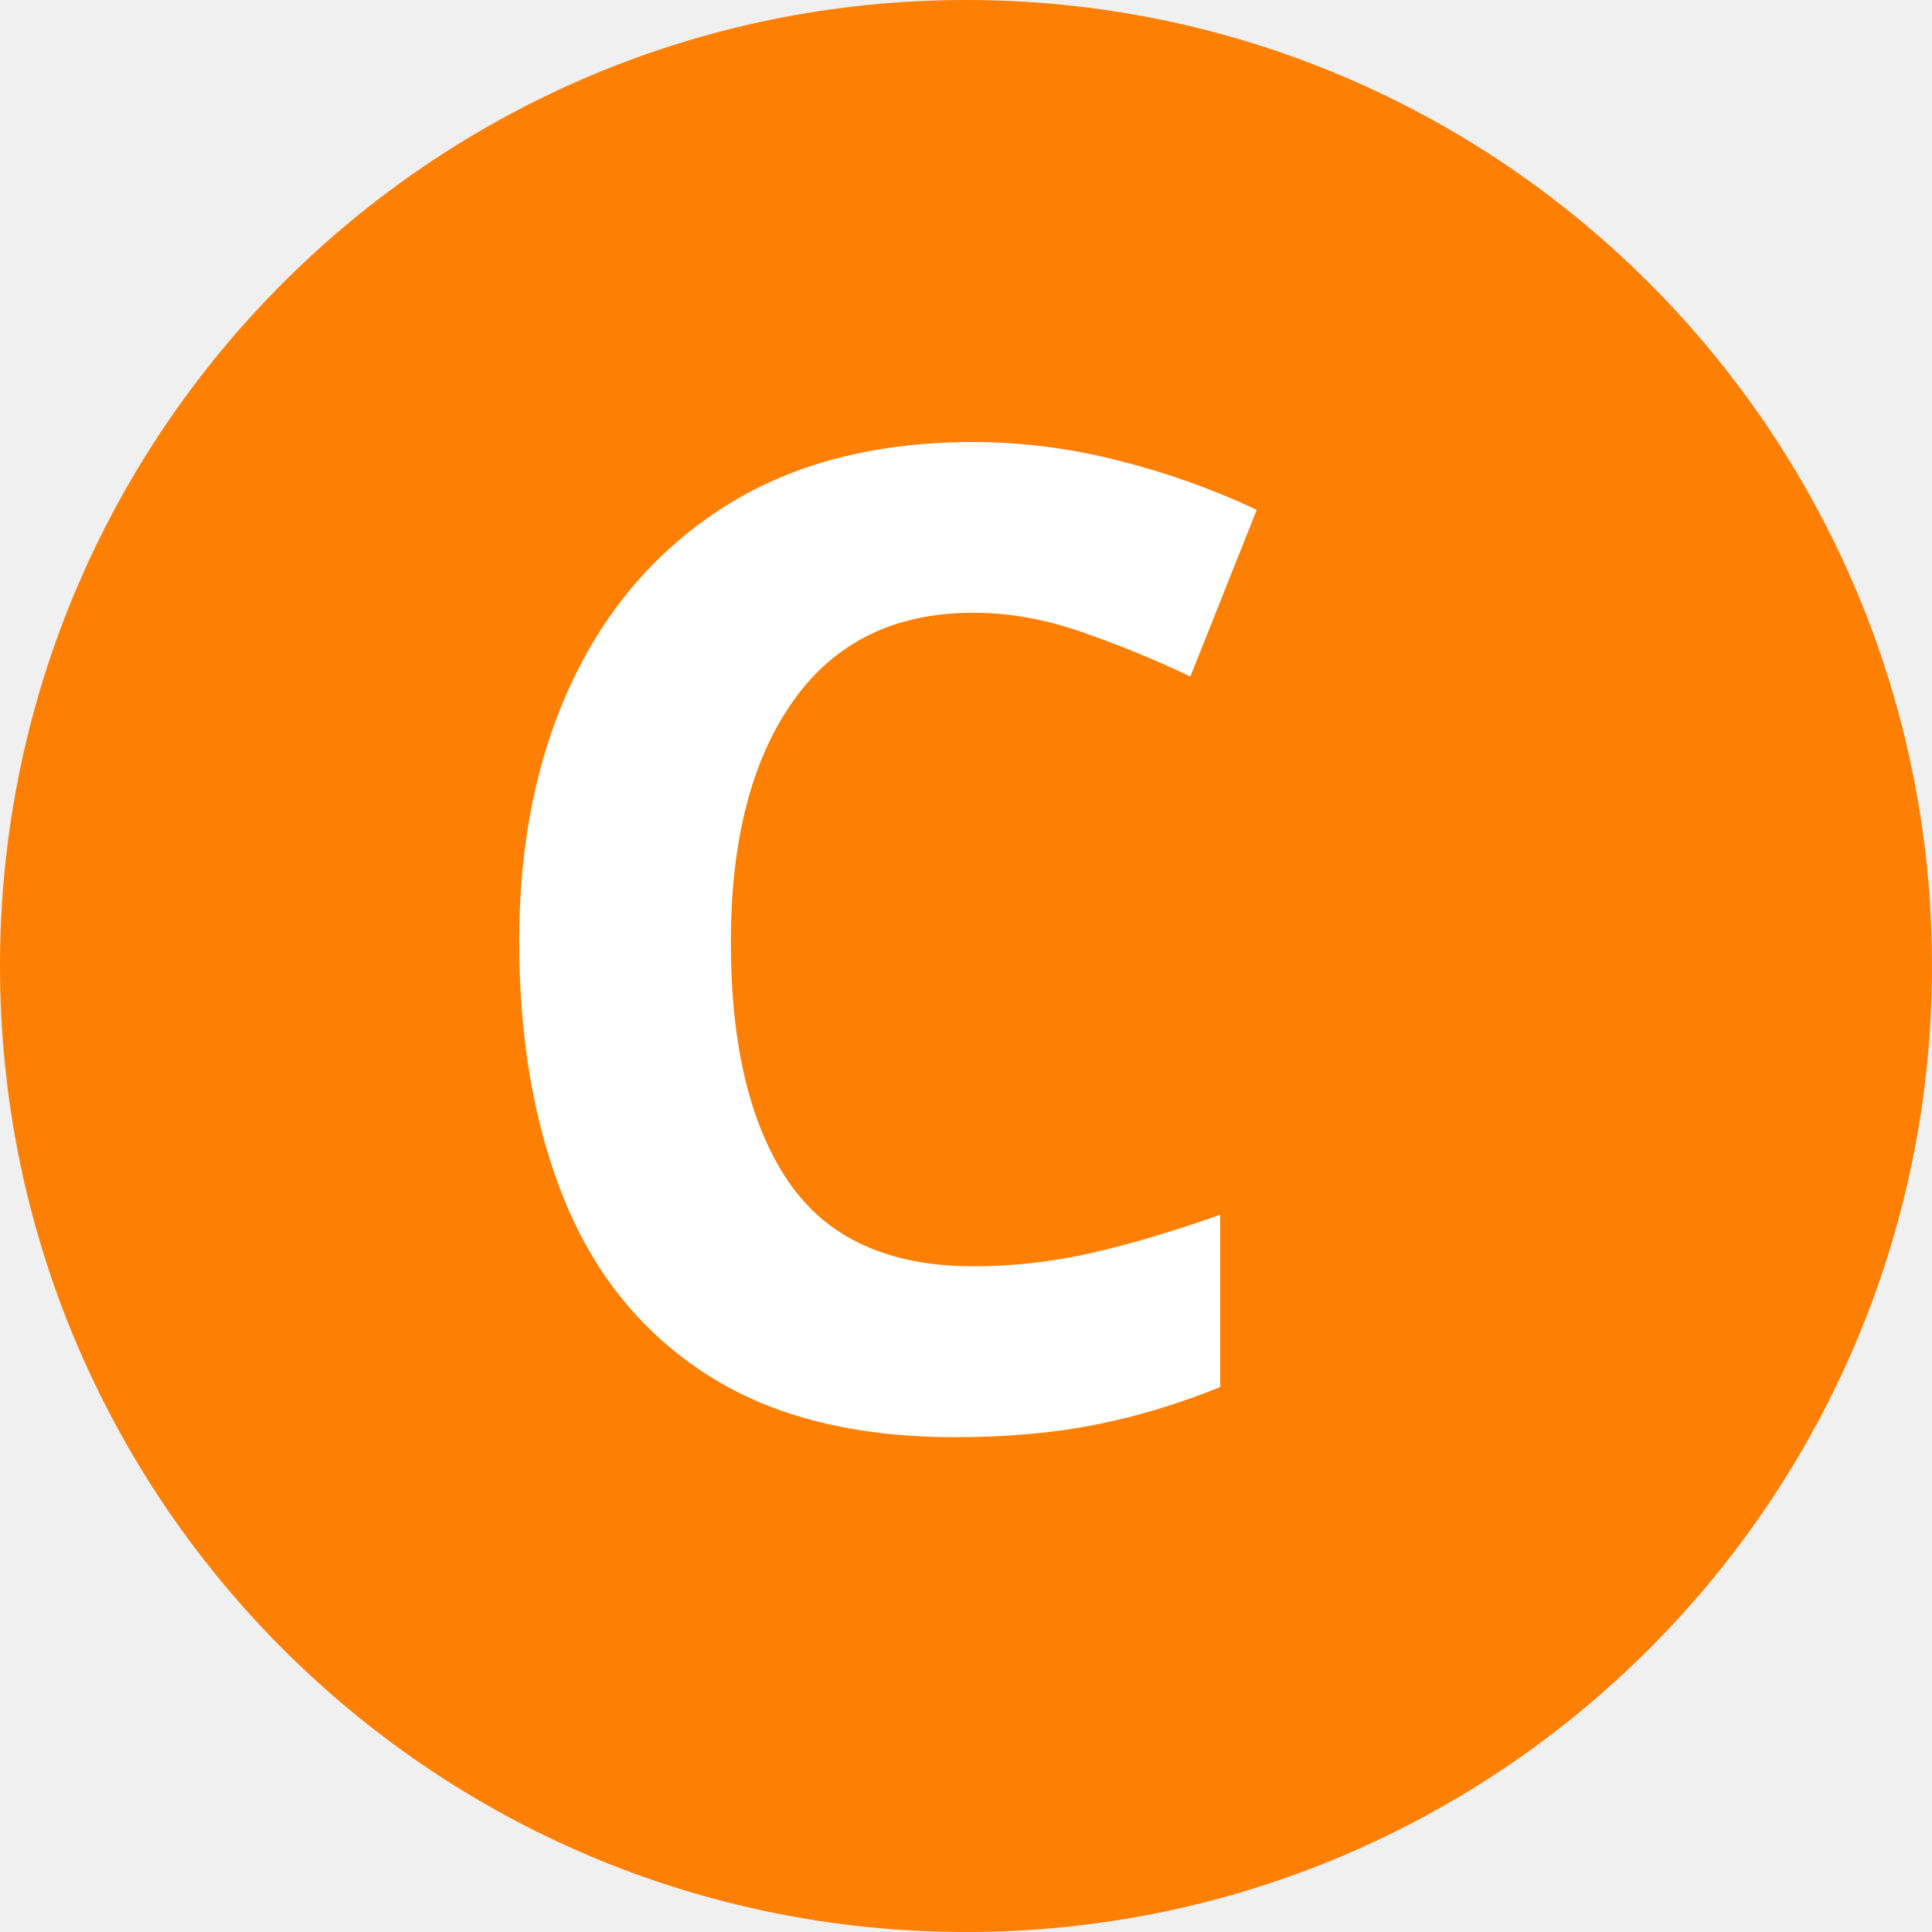
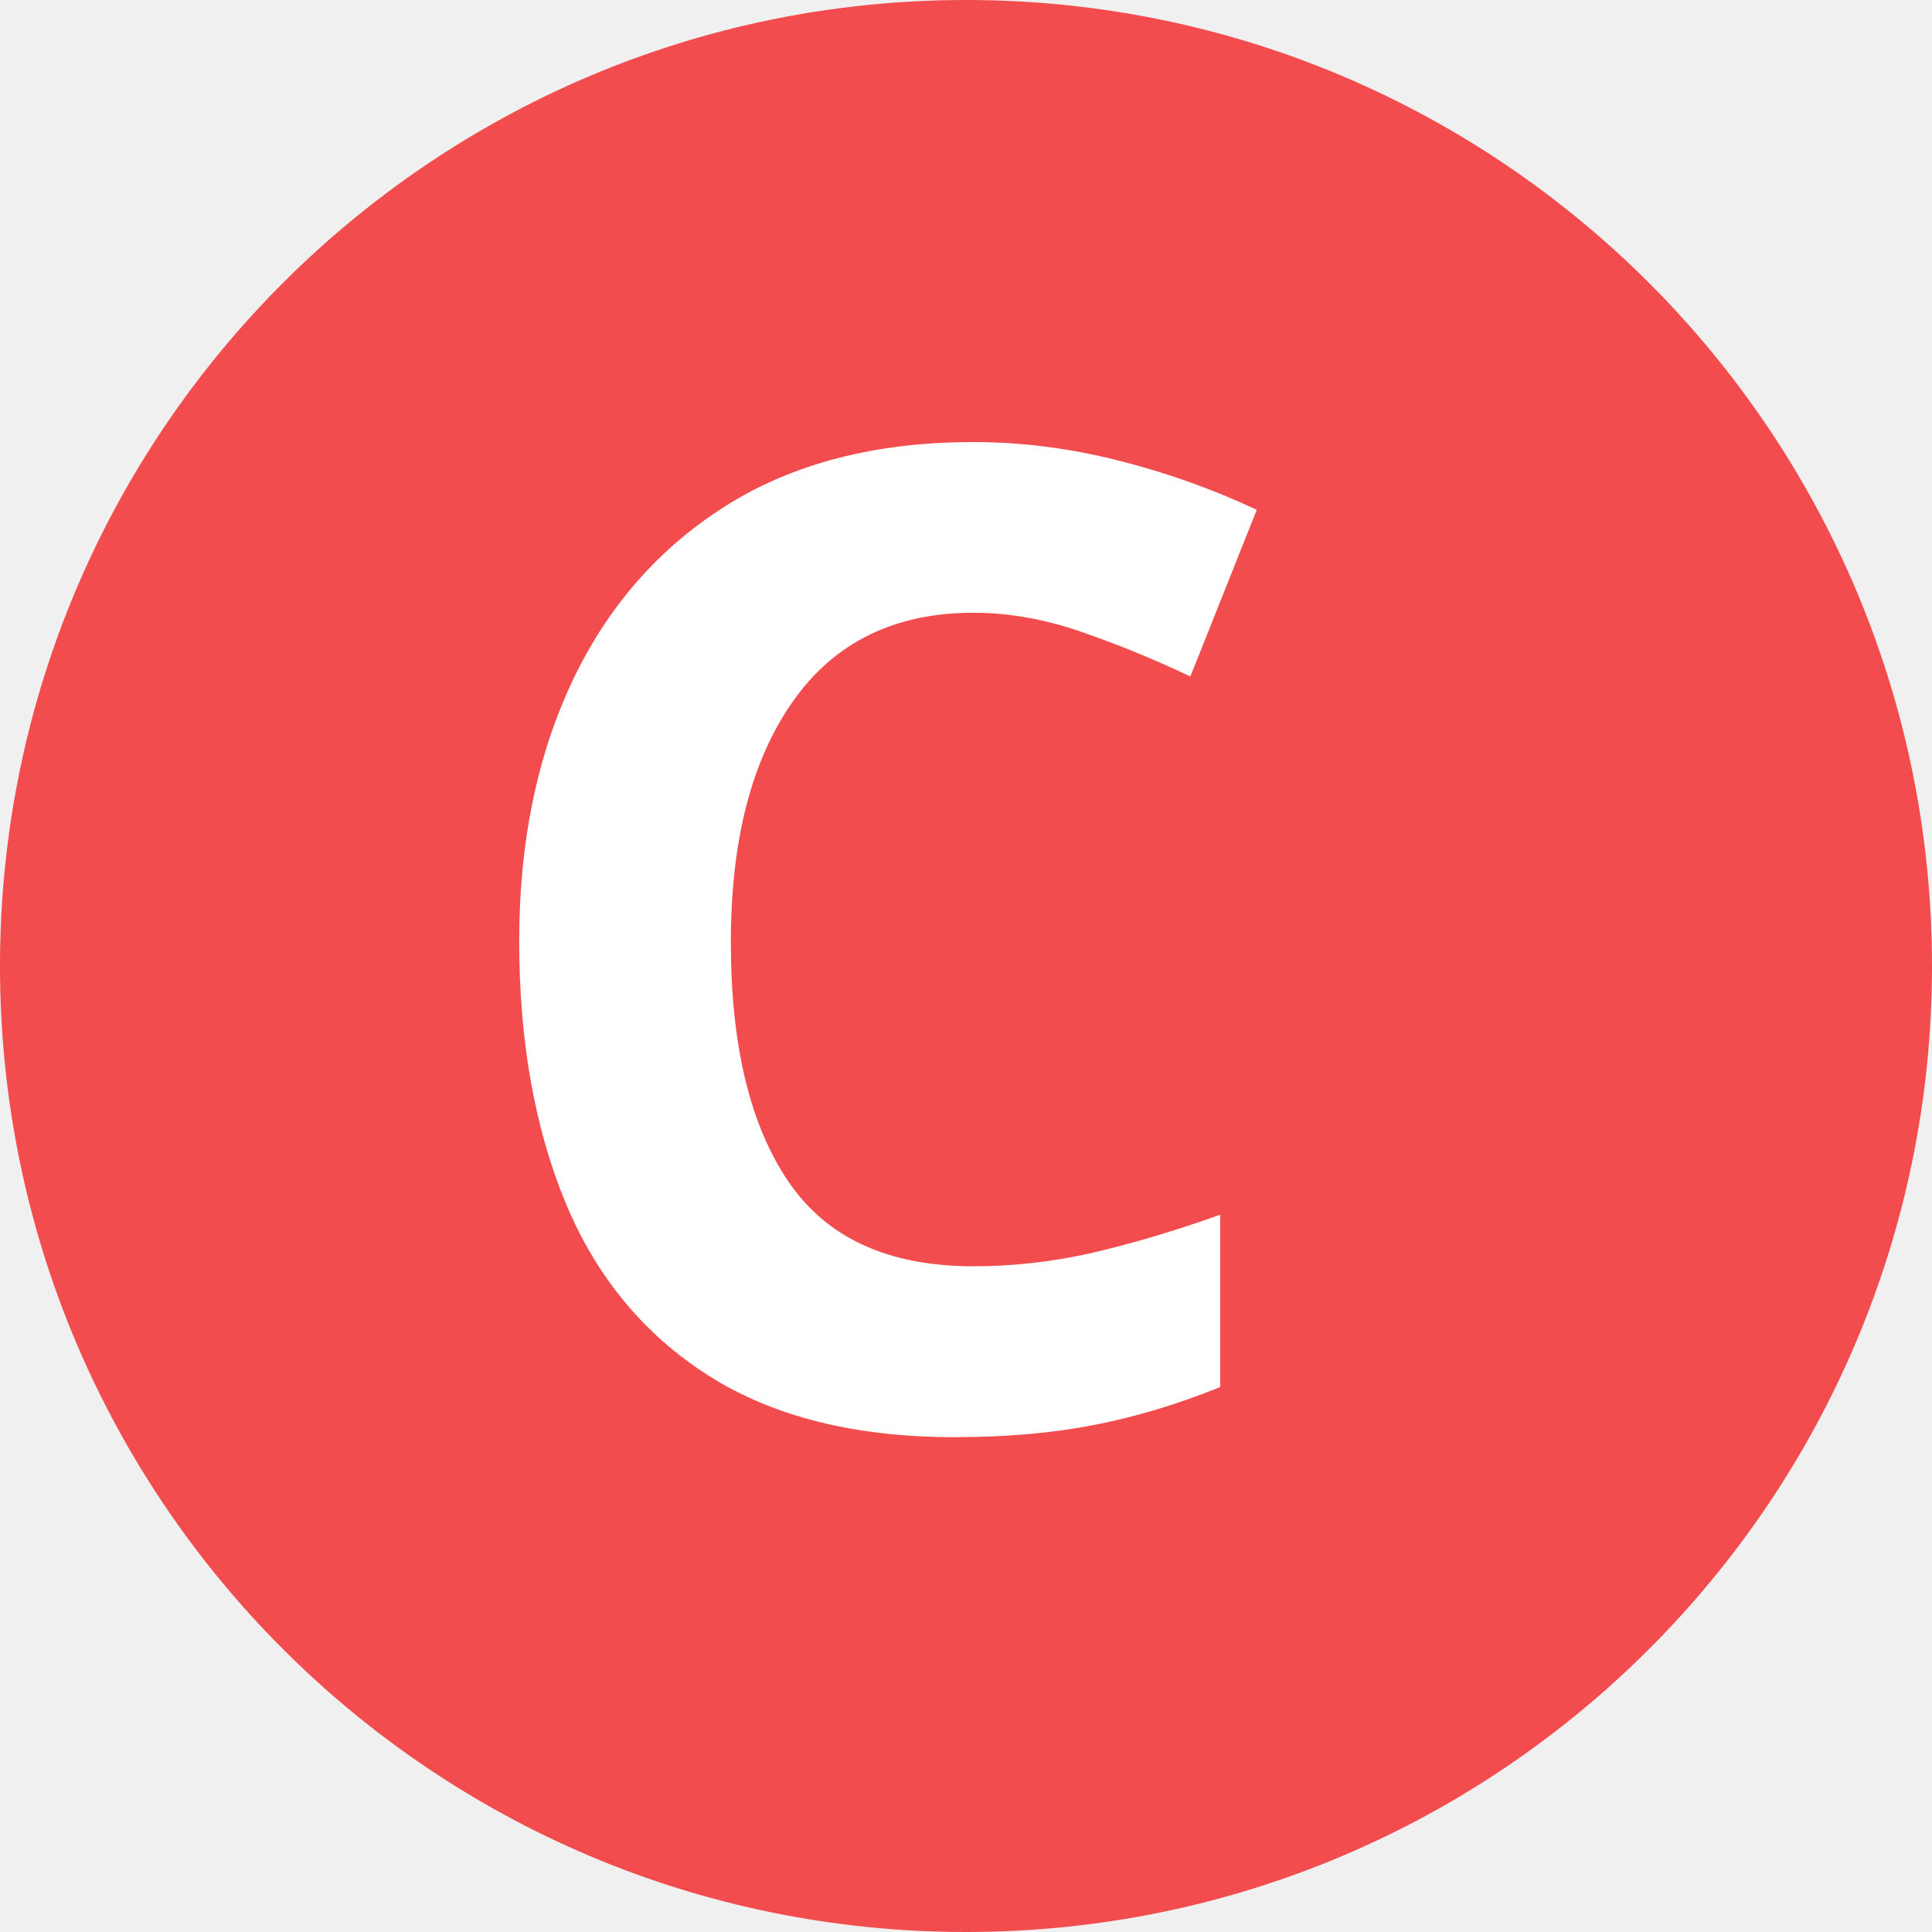
<svg xmlns="http://www.w3.org/2000/svg" viewBox="0 0 171 171">
  <defs />
  <g id="Page-1" stroke="none" stroke-width="1" fill="none" fill-rule="evenodd">
-     <circle id="Oval-1" fill="#FD8005" cx="85.5" cy="85.5" r="85.5" />
+     <circle id="Oval-1" fill="#f24c4e" cx="85.5" cy="85.5" r="85.5" />
    <text id="C" font-family="Neutra Text" font-size="120" font-weight="bold" fill="#FFFFFF">
      <tspan x="39" y="126">C</tspan>
    </text>
  </g>
</svg>
